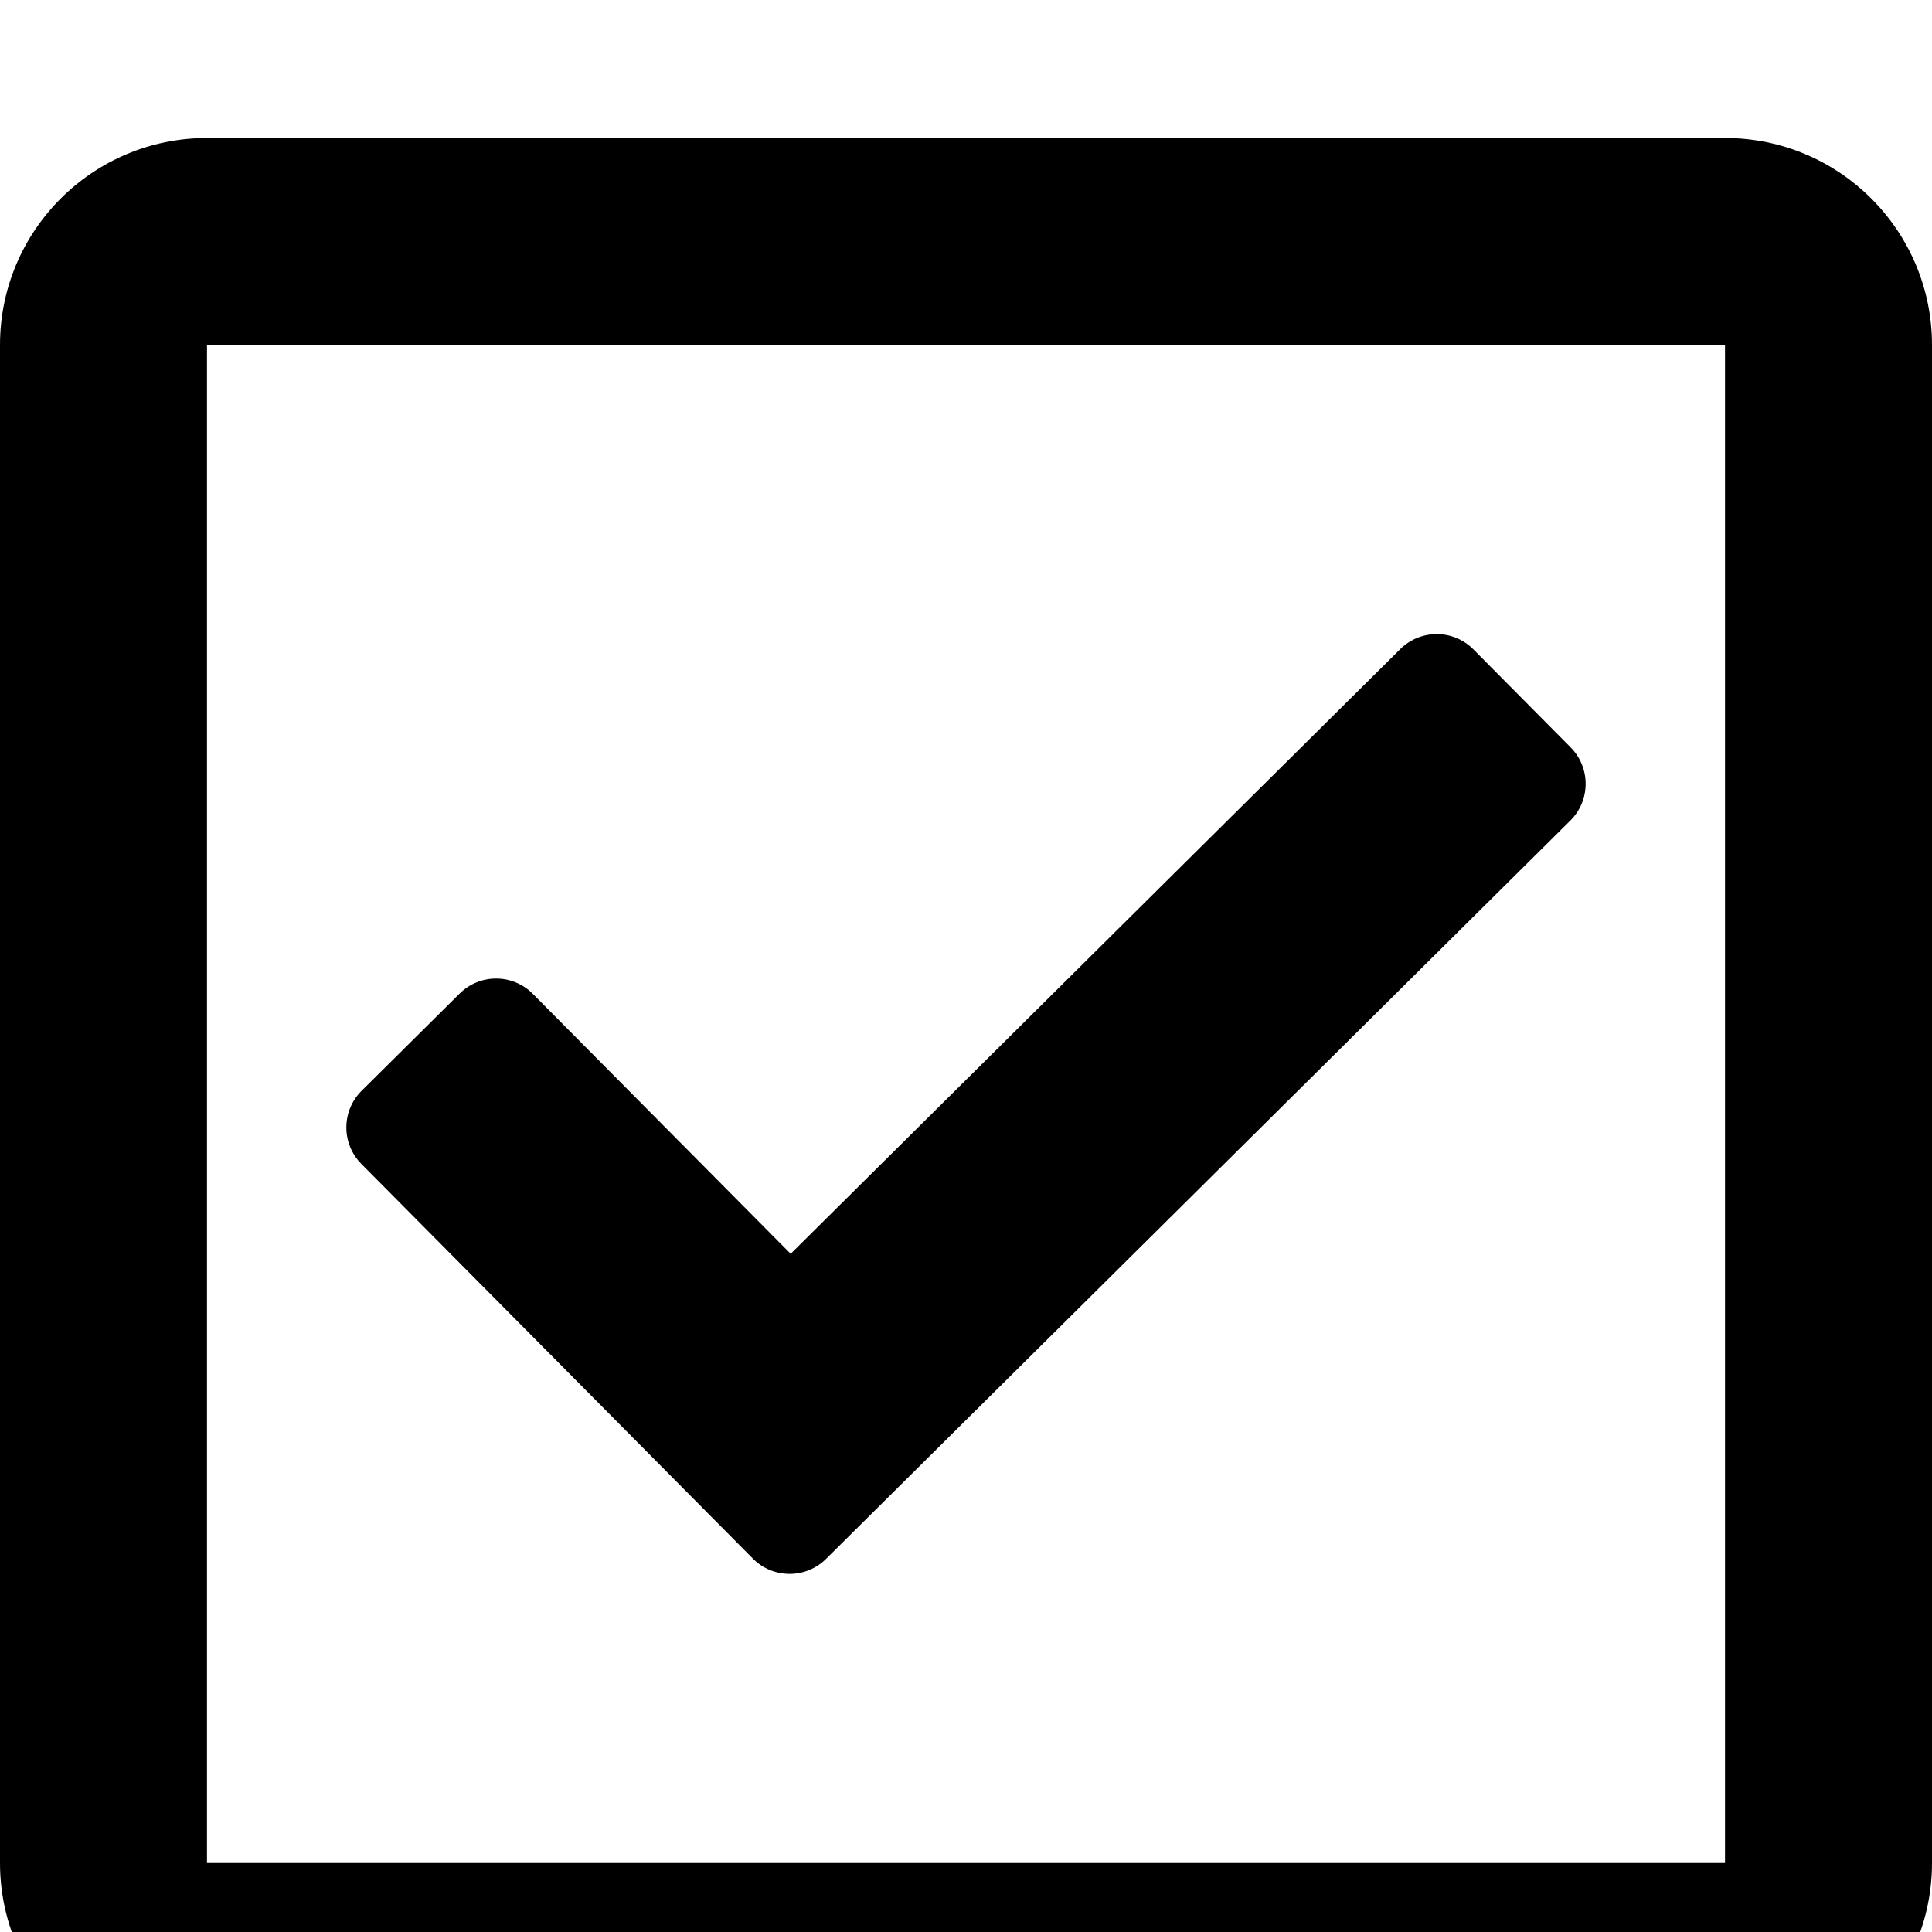
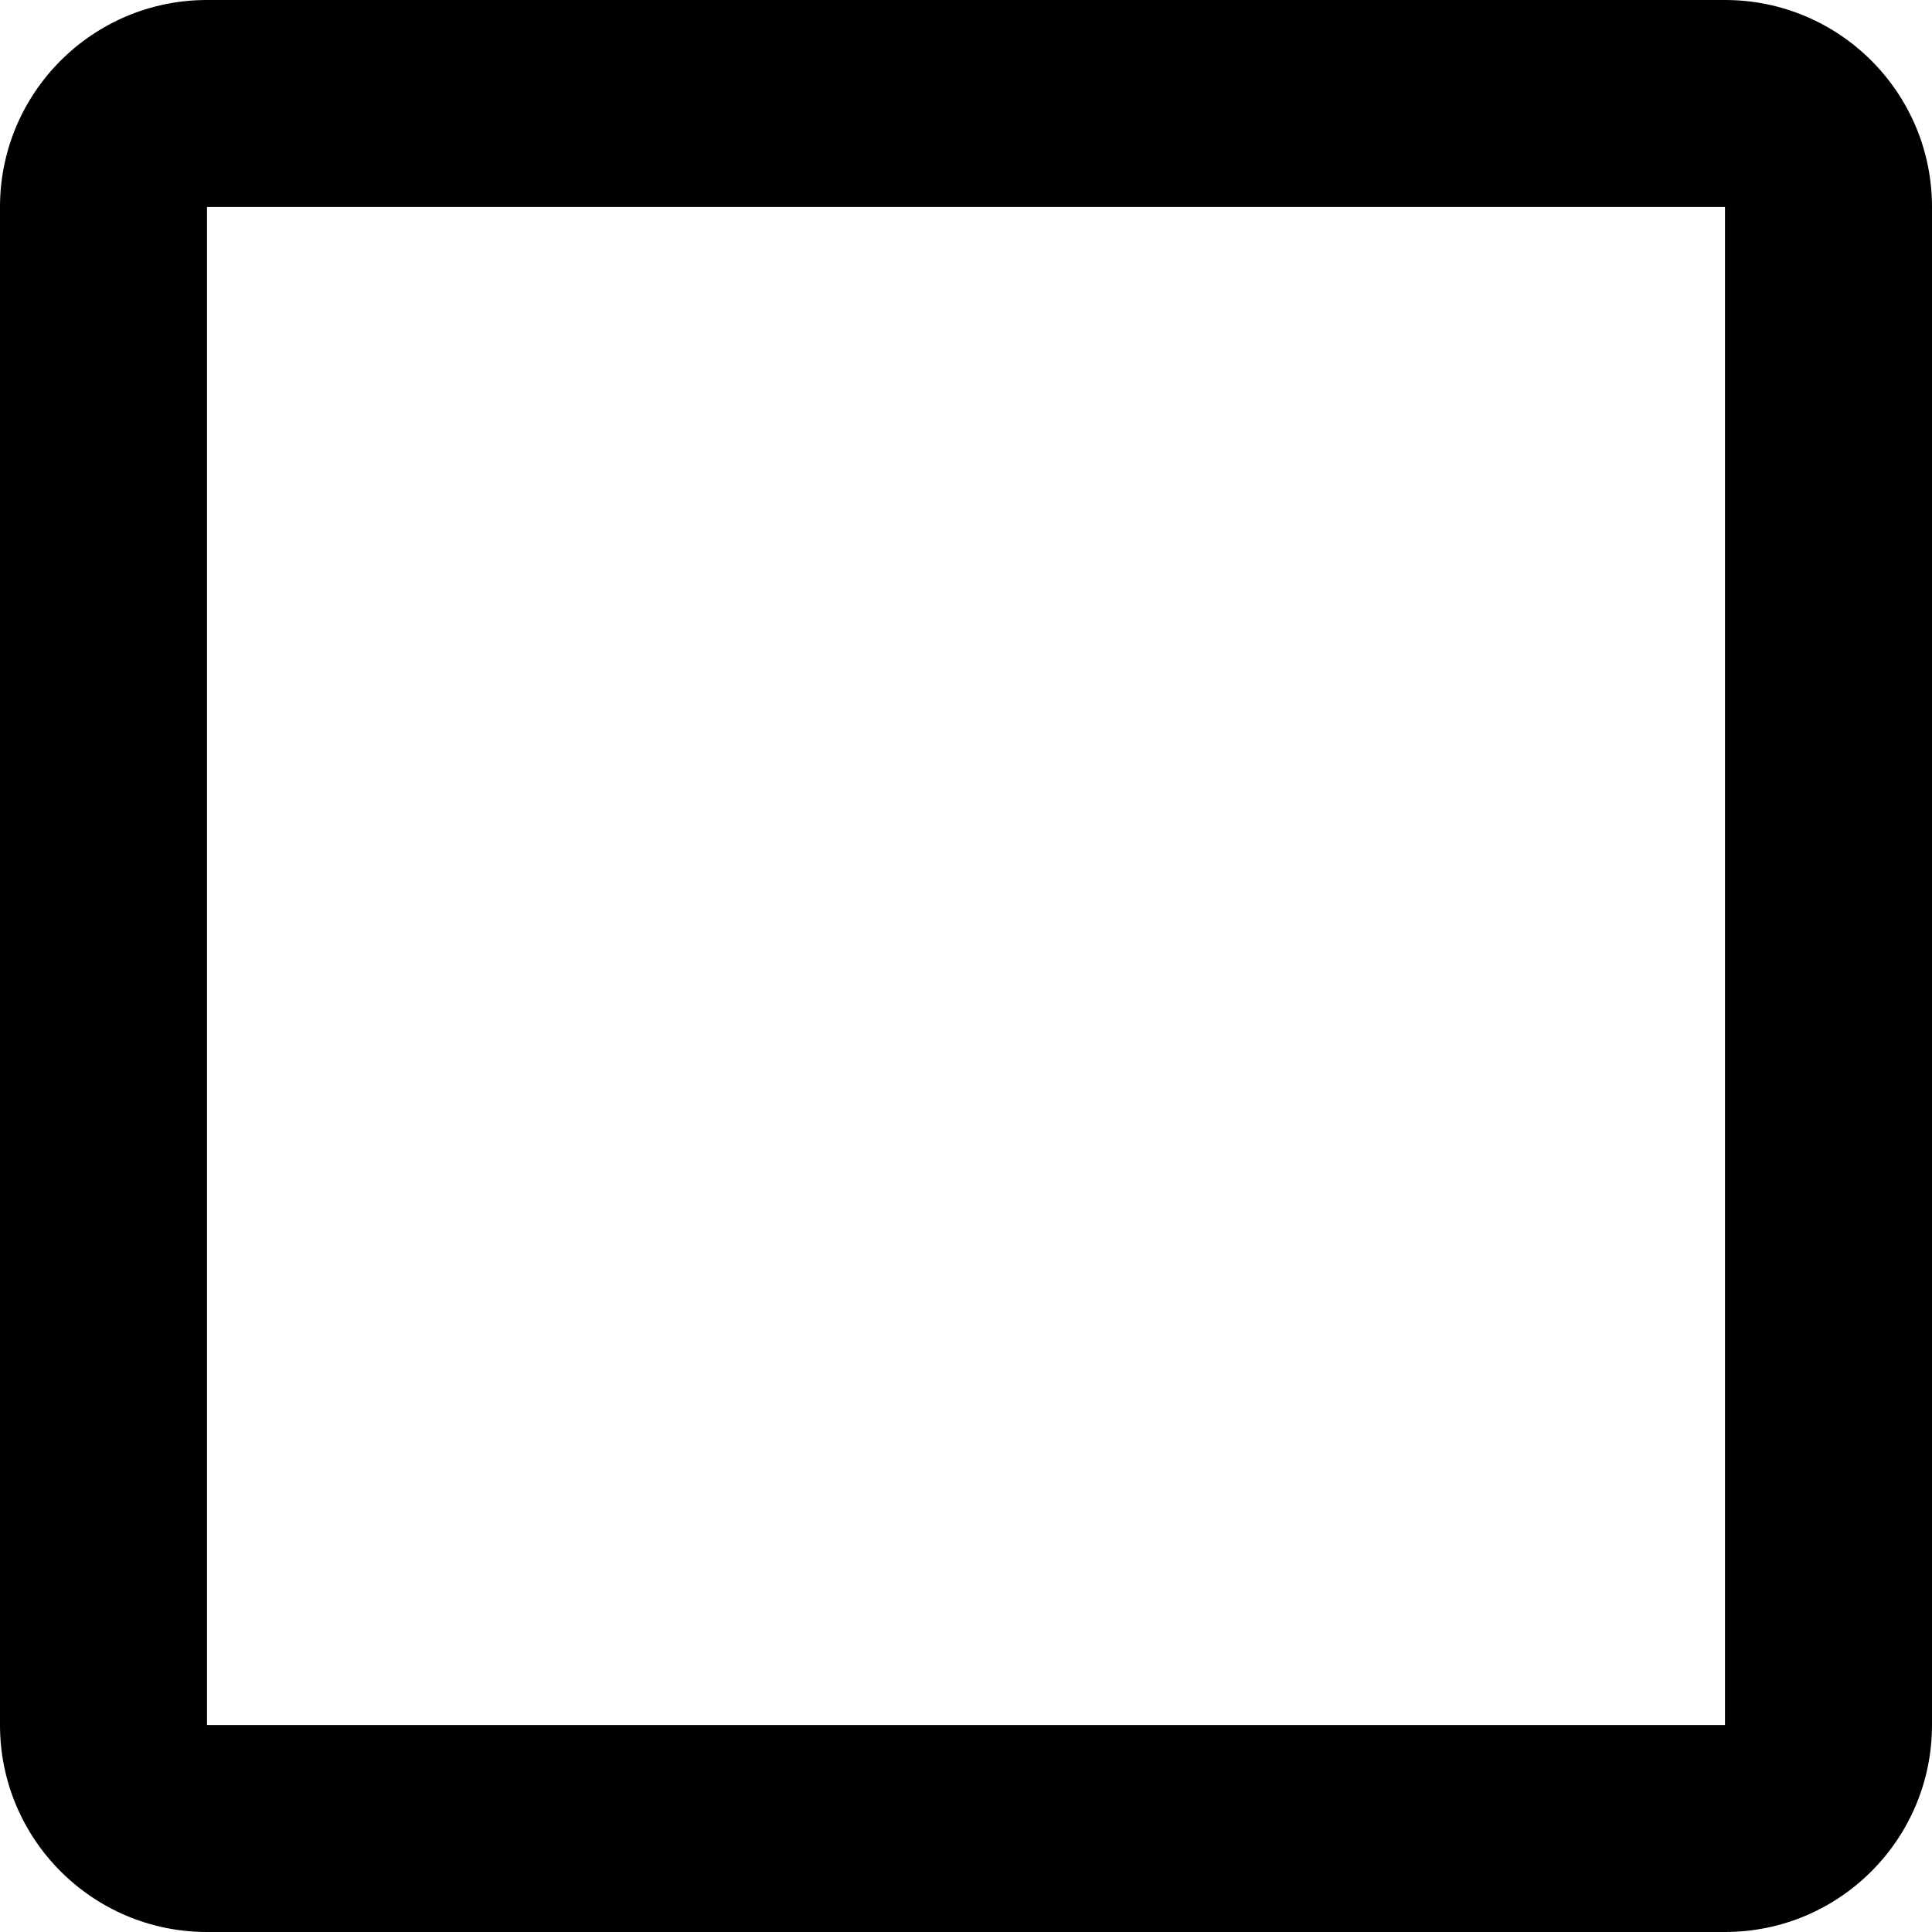
- <svg xmlns="http://www.w3.org/2000/svg" viewbox="0 0 448 512">
-   <path d="M400 32H48C21.49 32 0 53.49 0 80v352c0 26.51 21.49 48 48 48h352c26.51 0 48-21.49 48-48V80c0-26.51-21.49-48-48-48zm0 400H48V80h352v352zm-35.864-241.724L191.547 361.48c-4.705 4.667-12.303 4.637-16.97-.068l-90.781-91.516c-4.667-4.705-4.637-12.303.069-16.971l22.719-22.536c4.705-4.667 12.303-4.637 16.97.069l59.792 60.277 141.352-140.216c4.705-4.667 12.303-4.637 16.97.068l22.536 22.718c4.667 4.706 4.637 12.304-.068 16.971z">
- 	</path>
+ <svg xmlns="http://www.w3.org/2000/svg" id="Capa_1" data-name="Capa 1" width="448" height="448" viewbox="0 0 448 448">
+   <path d="M400,32H48A48,48,0,0,0,0,80V432a48,48,0,0,0,48,48H400a48,48,0,0,0,48-48V80A48,48,0,0,0,400,32Zm0,400H48V80H400Z" transform="translate(0 -32)" />
</svg>
